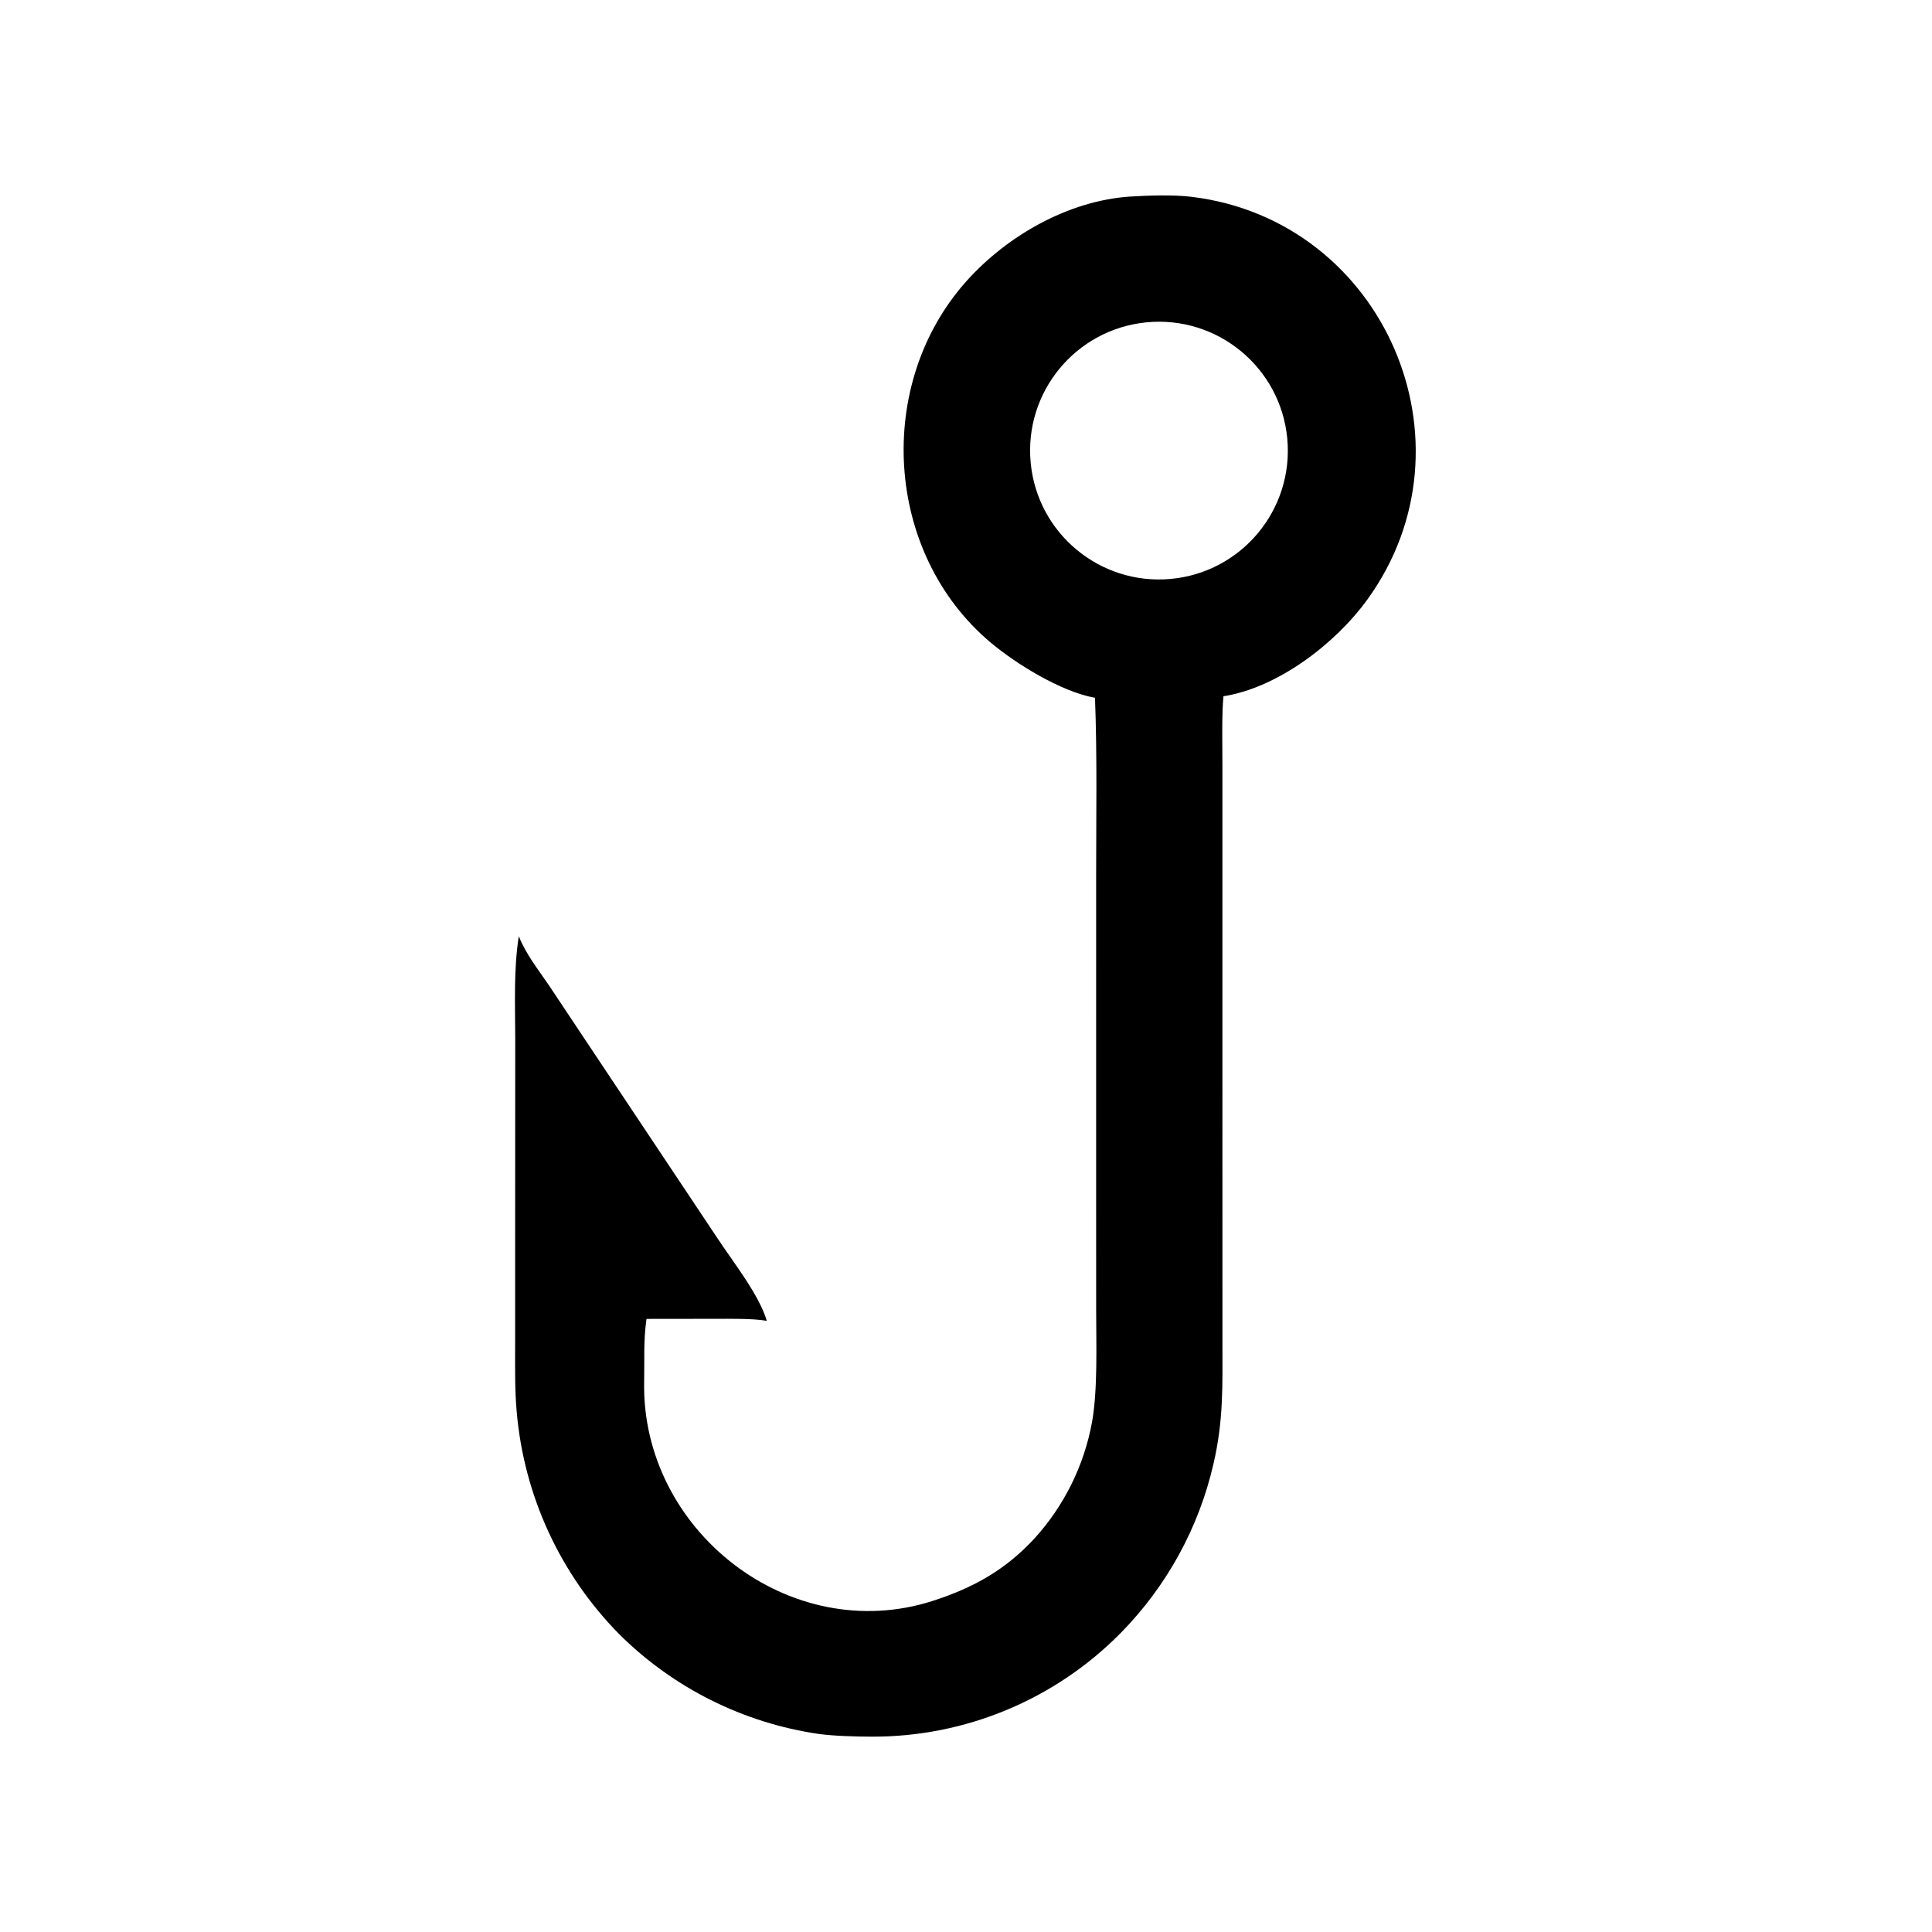
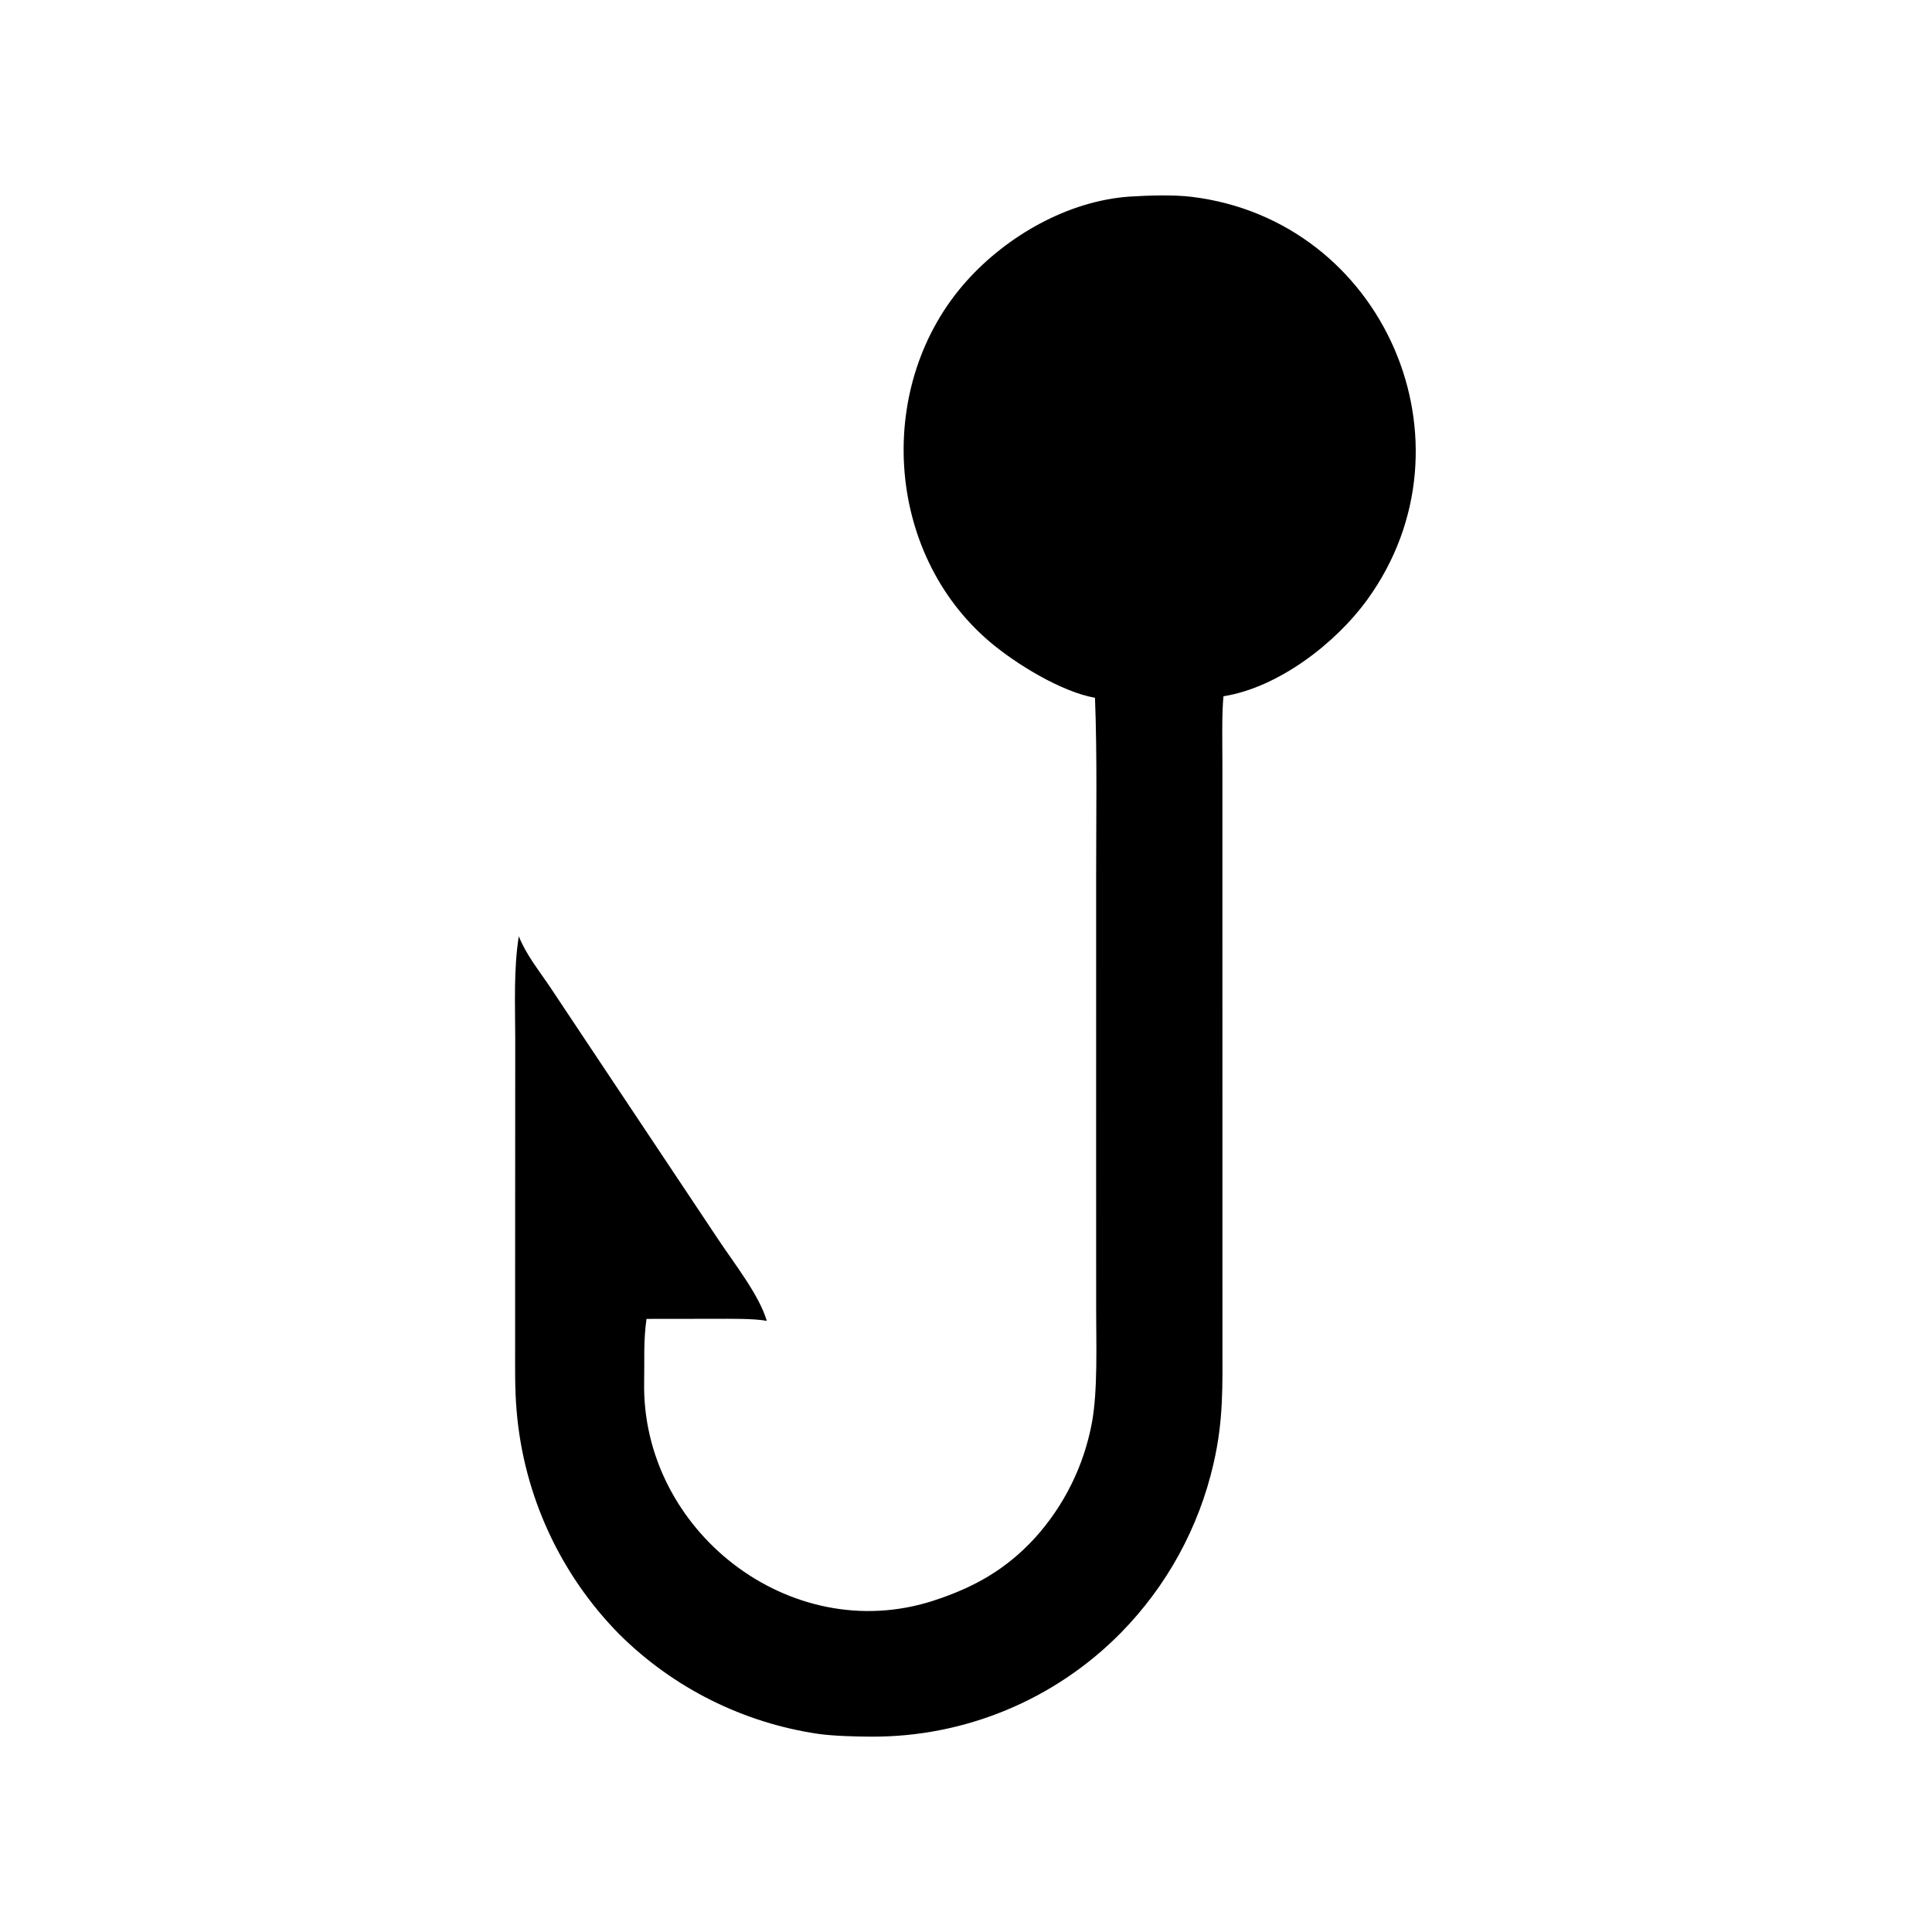
- <svg xmlns="http://www.w3.org/2000/svg" version="1.1" style="display: block;" viewBox="0 0 2048 2048" width="512" height="512" preserveAspectRatio="none">
-   <path transform="translate(0,0)" fill="rgb(255,255,255)" d="M 0 0 L 2048 0 L 2048 2048 L 0 2048 L 0 0 z" />
-   <path transform="translate(0,0)" fill="rgb(0,0,0)" d="M 1197.16 208.414 C 1217.27 207.183 1243.58 206.243 1263.36 208.666 C 1467.06 233.616 1569.52 469.599 1449.51 635.472 C 1415.42 682.595 1354.37 729.015 1296.92 738.07 C 1295.01 757.252 1295.81 790.322 1295.8 810.171 L 1295.8 934.129 L 1295.83 1332.59 L 1295.84 1422.08 C 1295.85 1468.93 1297.1 1505.23 1286.38 1551.5 C 1270.86 1619.39 1236.73 1681.61 1187.83 1731.19 C 1118.11 1801.86 1022.82 1841.42 923.548 1840.92 C 907.359 1840.9 883.63 1840.23 867.774 1838.04 C 787.921 1826.37 713.917 1789.39 656.636 1732.55 C 593.8 1668.88 555.252 1585.22 547.69 1496.09 C 545.655 1473.59 546.045 1448.7 546.06 1426.02 L 546.064 1339.95 L 546.166 1099.5 C 546.059 1063.98 544.45 1027.44 549.943 992.453 C 557.853 1012.14 570.569 1027.73 582.515 1045.4 L 619.047 1100.29 L 761.034 1313.34 C 777.936 1338.89 804.681 1372.56 812.826 1400.15 C 798.652 1397.56 773.637 1397.99 758.841 1397.99 L 685.311 1398.08 C 681.923 1422.43 683.323 1441.18 682.828 1464.37 C 679.459 1622.09 837.277 1745.93 989.094 1696.9 C 1032 1683.04 1066.08 1664.01 1096.94 1630.44 C 1128.16 1595.95 1149.15 1553.44 1157.56 1507.69 C 1163.73 1473.48 1162 1424.76 1161.97 1388.99 L 1161.94 1228.21 L 1161.96 926.283 C 1161.96 864.968 1163.1 800.707 1160.73 739.694 C 1124.76 733.266 1077.1 703.815 1050.03 681.039 C 937.359 586.243 926.875 406.698 1024.86 297.6 C 1067.55 250.06 1131.91 213.051 1197.16 208.414 z" />
-   <path transform="translate(0,0)" fill="rgb(255,255,255)" d="M 1214.84 341.741 C 1290.24 334.132 1357.42 389.35 1364.55 464.792 C 1371.68 540.234 1316.04 607.065 1240.56 613.722 C 1165.74 620.319 1099.63 565.28 1092.56 490.508 C 1085.49 415.736 1140.11 349.282 1214.84 341.741 z" />
+ <svg xmlns="http://www.w3.org/2000/svg" version="1.1" viewBox="0 0 2048 2048" width="512" height="512">
+   <path fill="currentColor" d="M 1197.16 208.414 C 1217.27 207.183 1243.58 206.243 1263.36 208.666 C 1467.06 233.616 1569.52 469.599 1449.51 635.472 C 1415.42 682.595 1354.37 729.015 1296.92 738.07 C 1295.01 757.252 1295.81 790.322 1295.8 810.171 L 1295.8 934.129 L 1295.83 1332.59 L 1295.84 1422.08 C 1295.85 1468.93 1297.1 1505.23 1286.38 1551.5 C 1270.86 1619.39 1236.73 1681.61 1187.83 1731.19 C 1118.11 1801.86 1022.82 1841.42 923.548 1840.92 C 907.359 1840.9 883.63 1840.23 867.774 1838.04 C 787.921 1826.37 713.917 1789.39 656.636 1732.55 C 593.8 1668.88 555.252 1585.22 547.69 1496.09 C 545.655 1473.59 546.045 1448.7 546.06 1426.02 L 546.064 1339.95 L 546.166 1099.5 C 546.059 1063.98 544.45 1027.44 549.943 992.453 C 557.853 1012.14 570.569 1027.73 582.515 1045.4 L 619.047 1100.29 L 761.034 1313.34 C 777.936 1338.89 804.681 1372.56 812.826 1400.15 C 798.652 1397.56 773.637 1397.99 758.841 1397.99 L 685.311 1398.08 C 681.923 1422.43 683.323 1441.18 682.828 1464.37 C 679.459 1622.09 837.277 1745.93 989.094 1696.9 C 1032 1683.04 1066.08 1664.01 1096.94 1630.44 C 1128.16 1595.95 1149.15 1553.44 1157.56 1507.69 C 1163.73 1473.48 1162 1424.76 1161.97 1388.99 L 1161.94 1228.21 L 1161.96 926.283 C 1161.96 864.968 1163.1 800.707 1160.73 739.694 C 1124.76 733.266 1077.1 703.815 1050.03 681.039 C 937.359 586.243 926.875 406.698 1024.86 297.6 C 1067.55 250.06 1131.91 213.051 1197.16 208.414 z" />
+   <path fill="currentColor" d="M 1214.84 341.741 C 1290.24 334.132 1357.42 389.35 1364.55 464.792 C 1371.68 540.234 1316.04 607.065 1240.56 613.722 C 1165.74 620.319 1099.63 565.28 1092.56 490.508 C 1085.49 415.736 1140.11 349.282 1214.84 341.741 z" />
</svg>
